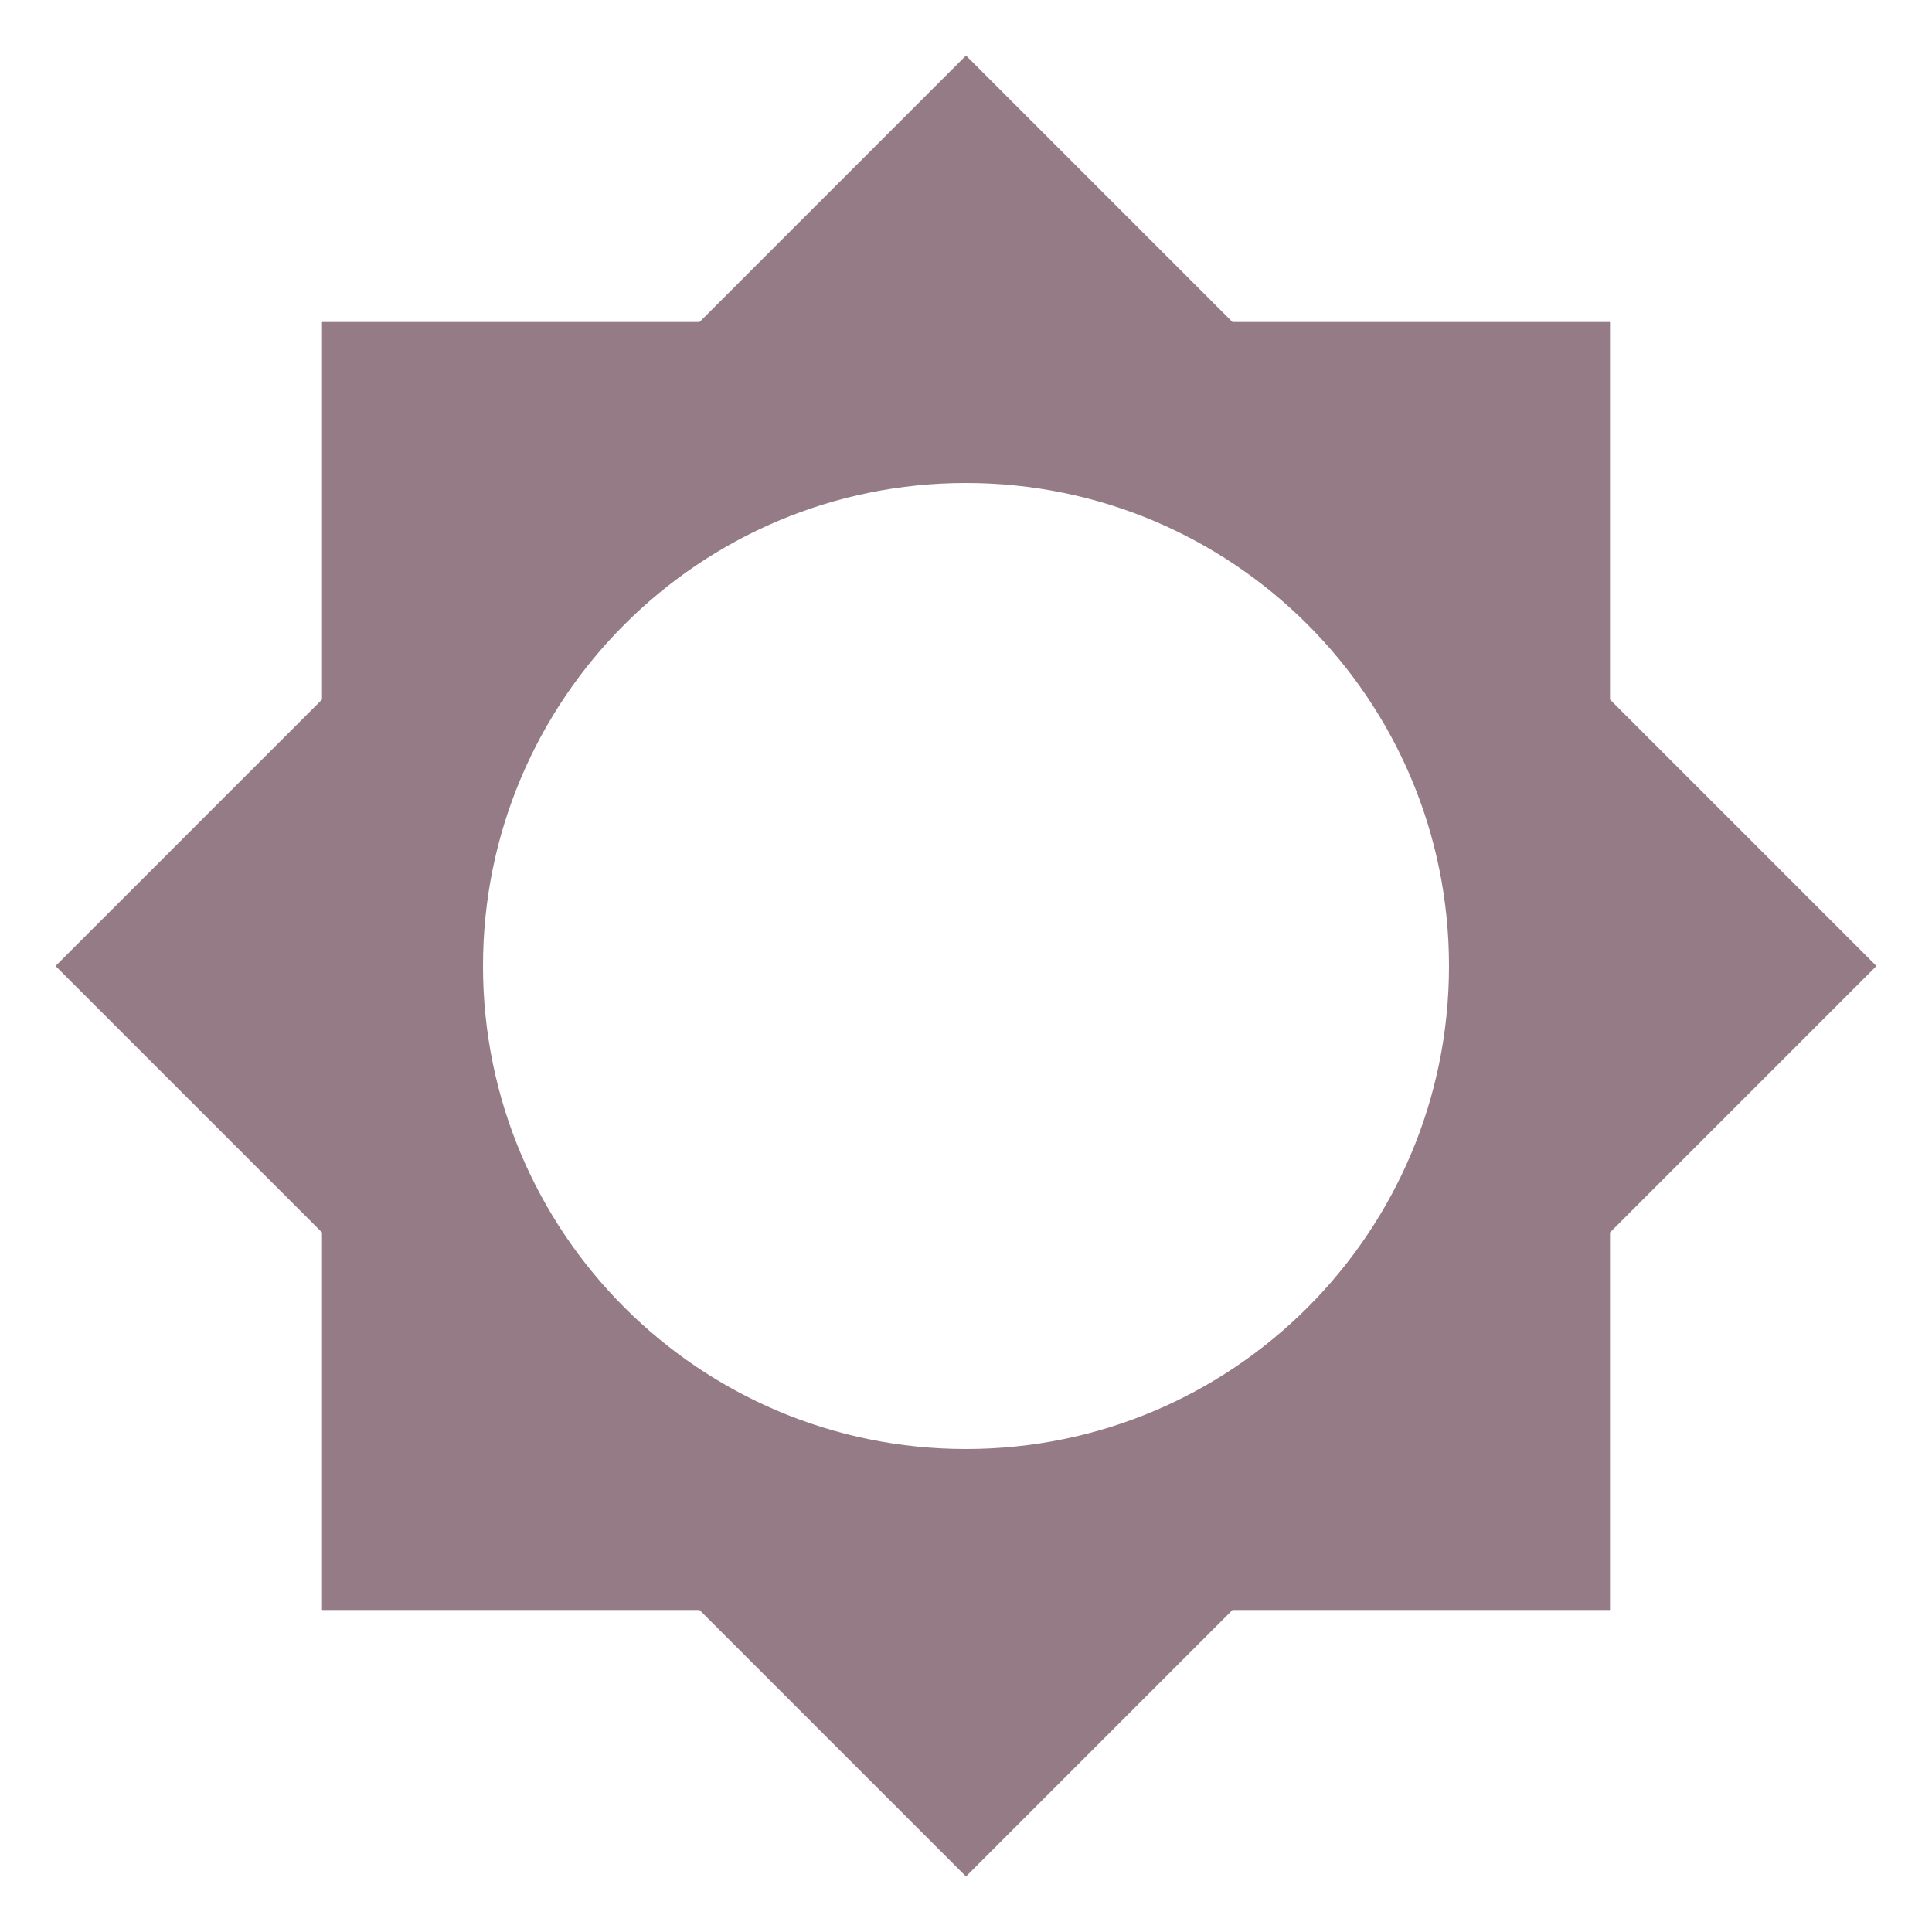
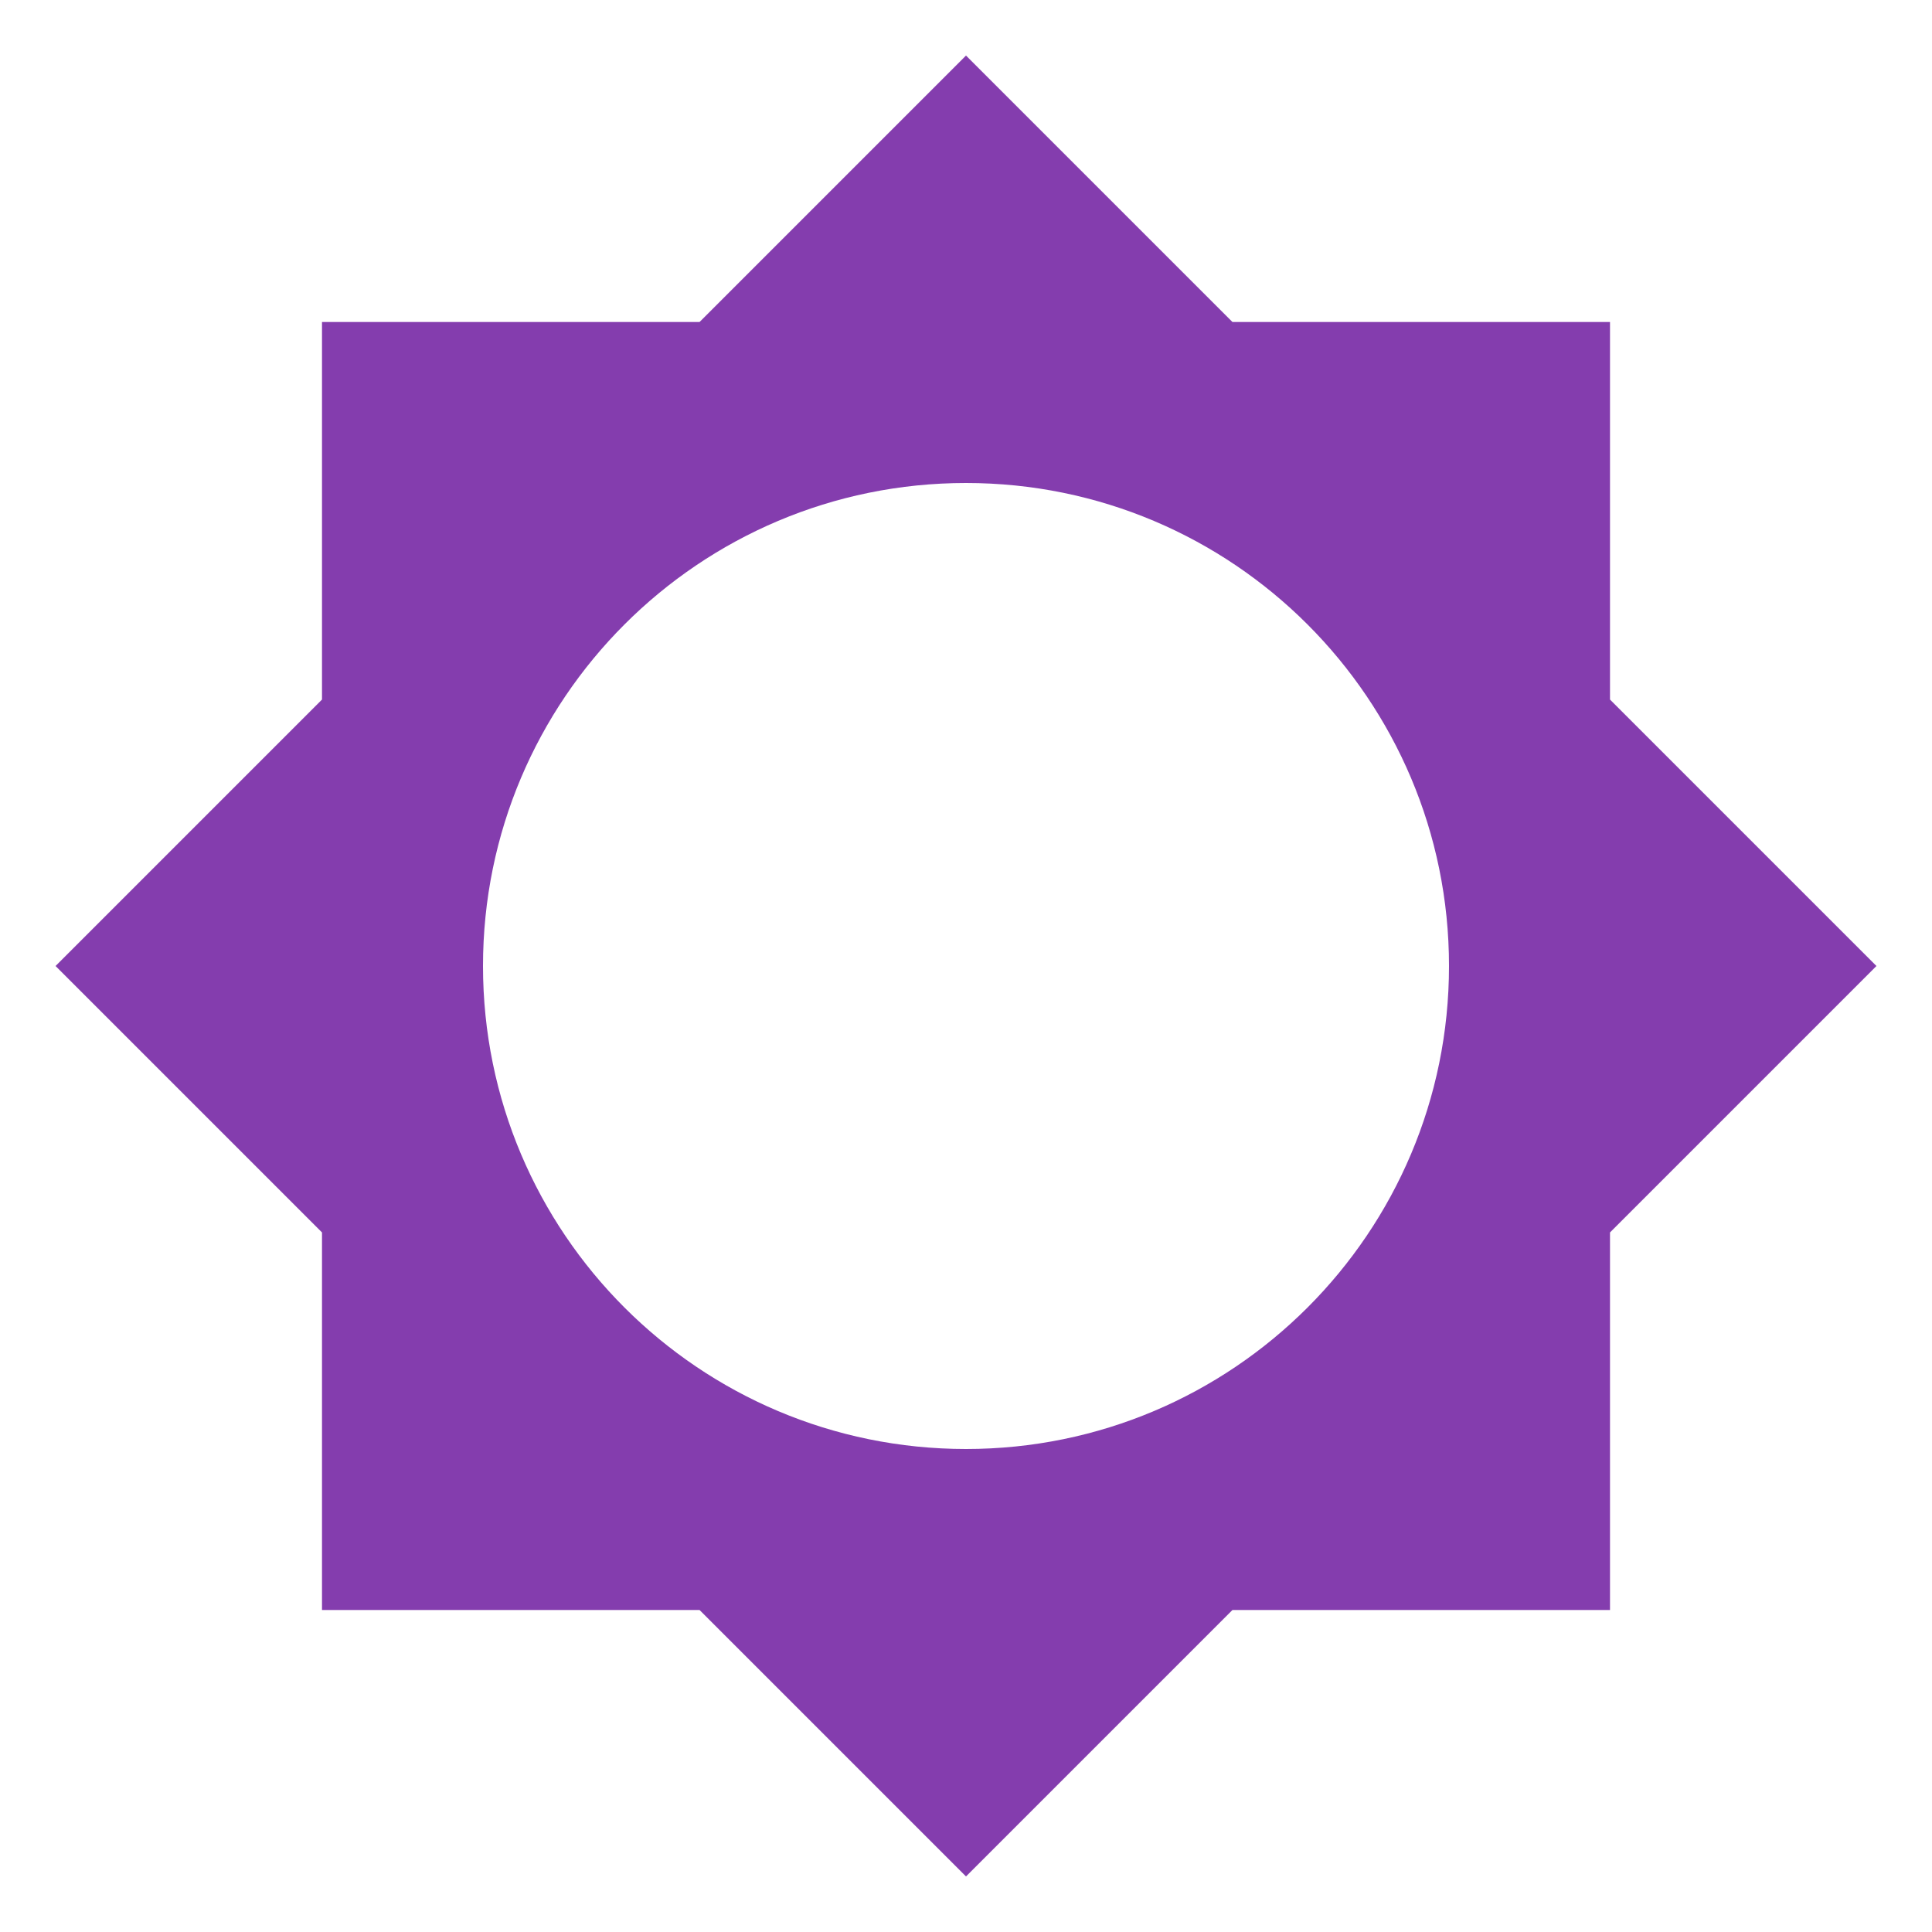
<svg xmlns="http://www.w3.org/2000/svg" viewBox="0 0 24 24">
-   <path d="M12,18A6,6 0 0,1 6,12A6,6 0 0,1 12,6A6,6 0 0,1 18,12A6,6 0 0,1 12,18M20,15.31L23.31,12L20,8.69V4H15.31L12,0.69L8.69,4H4V8.69L0.69,12L4,15.31V20H8.69L12,23.31L15.31,20H20V15.31Z" fill="#957B86" />
+   <path d="M12,18A6,6 0 0,1 6,12A6,6 0 0,1 12,6A6,6 0 0,1 18,12A6,6 0 0,1 12,18M20,15.31L23.31,12L20,8.69V4H15.31L12,0.69L8.69,4H4V8.69L0.69,12L4,15.31V20H8.69L12,23.31L15.31,20H20V15.31Z" fill="#843DAE" />
</svg>
